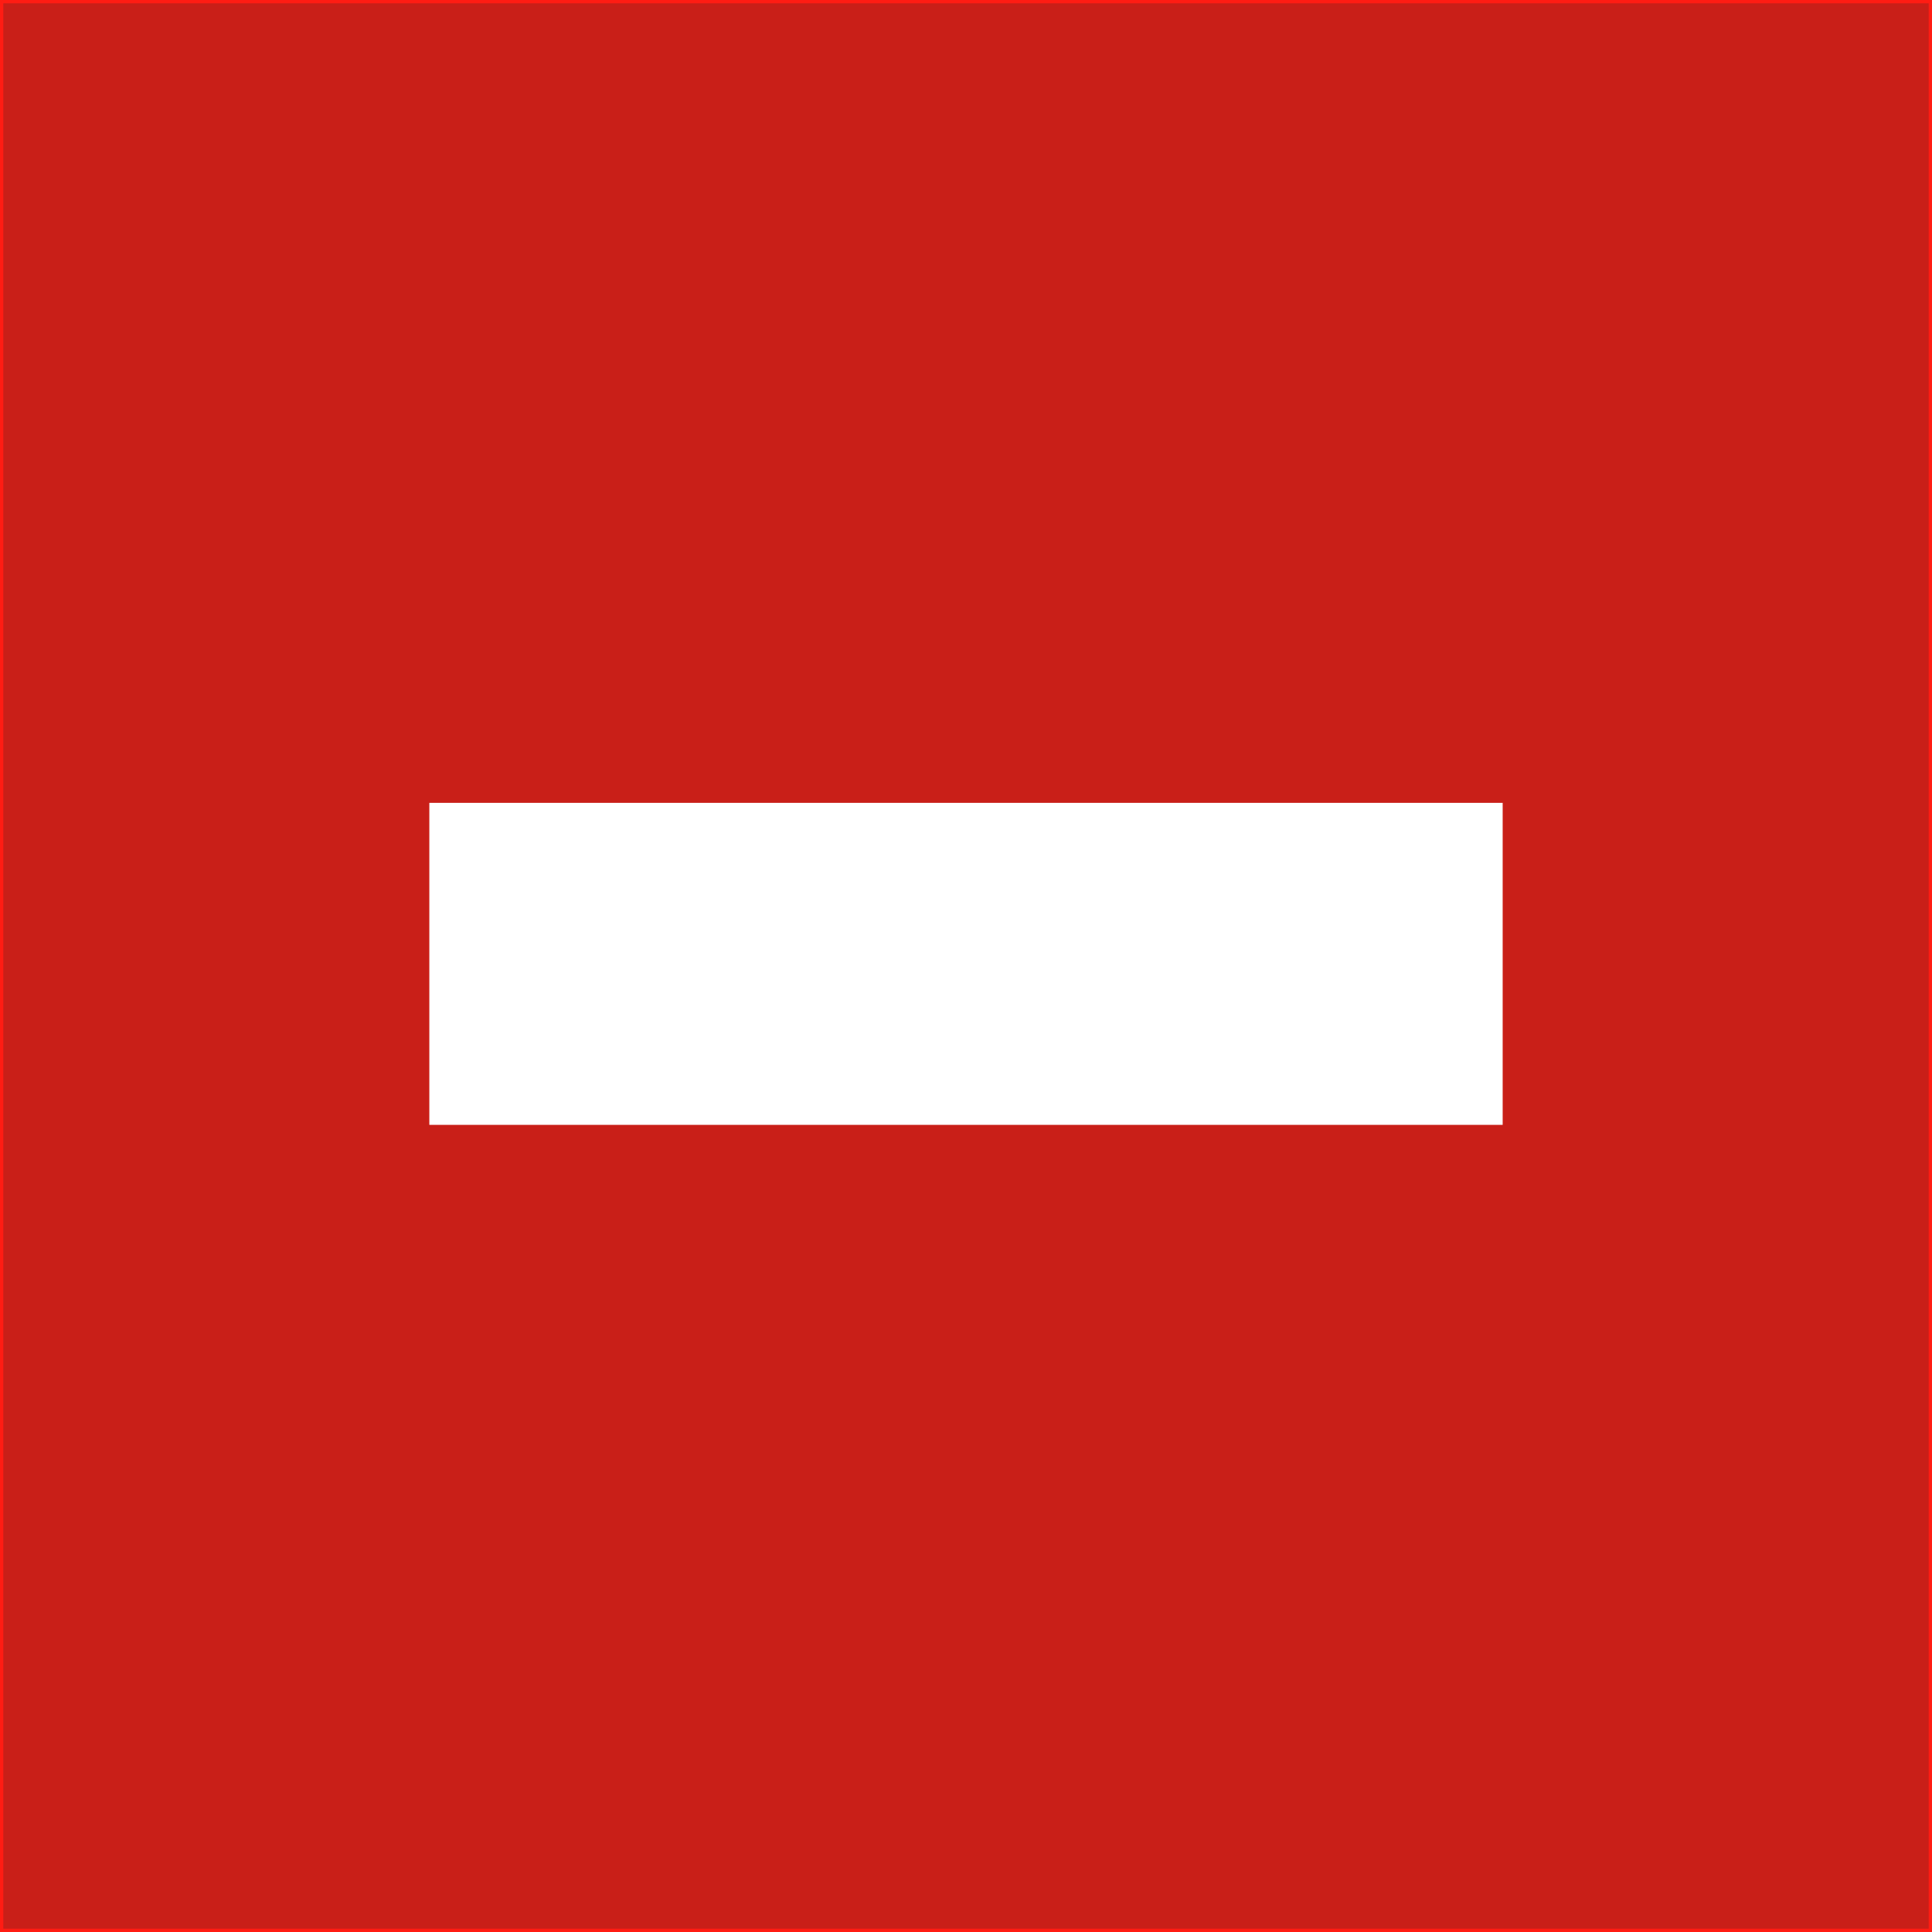
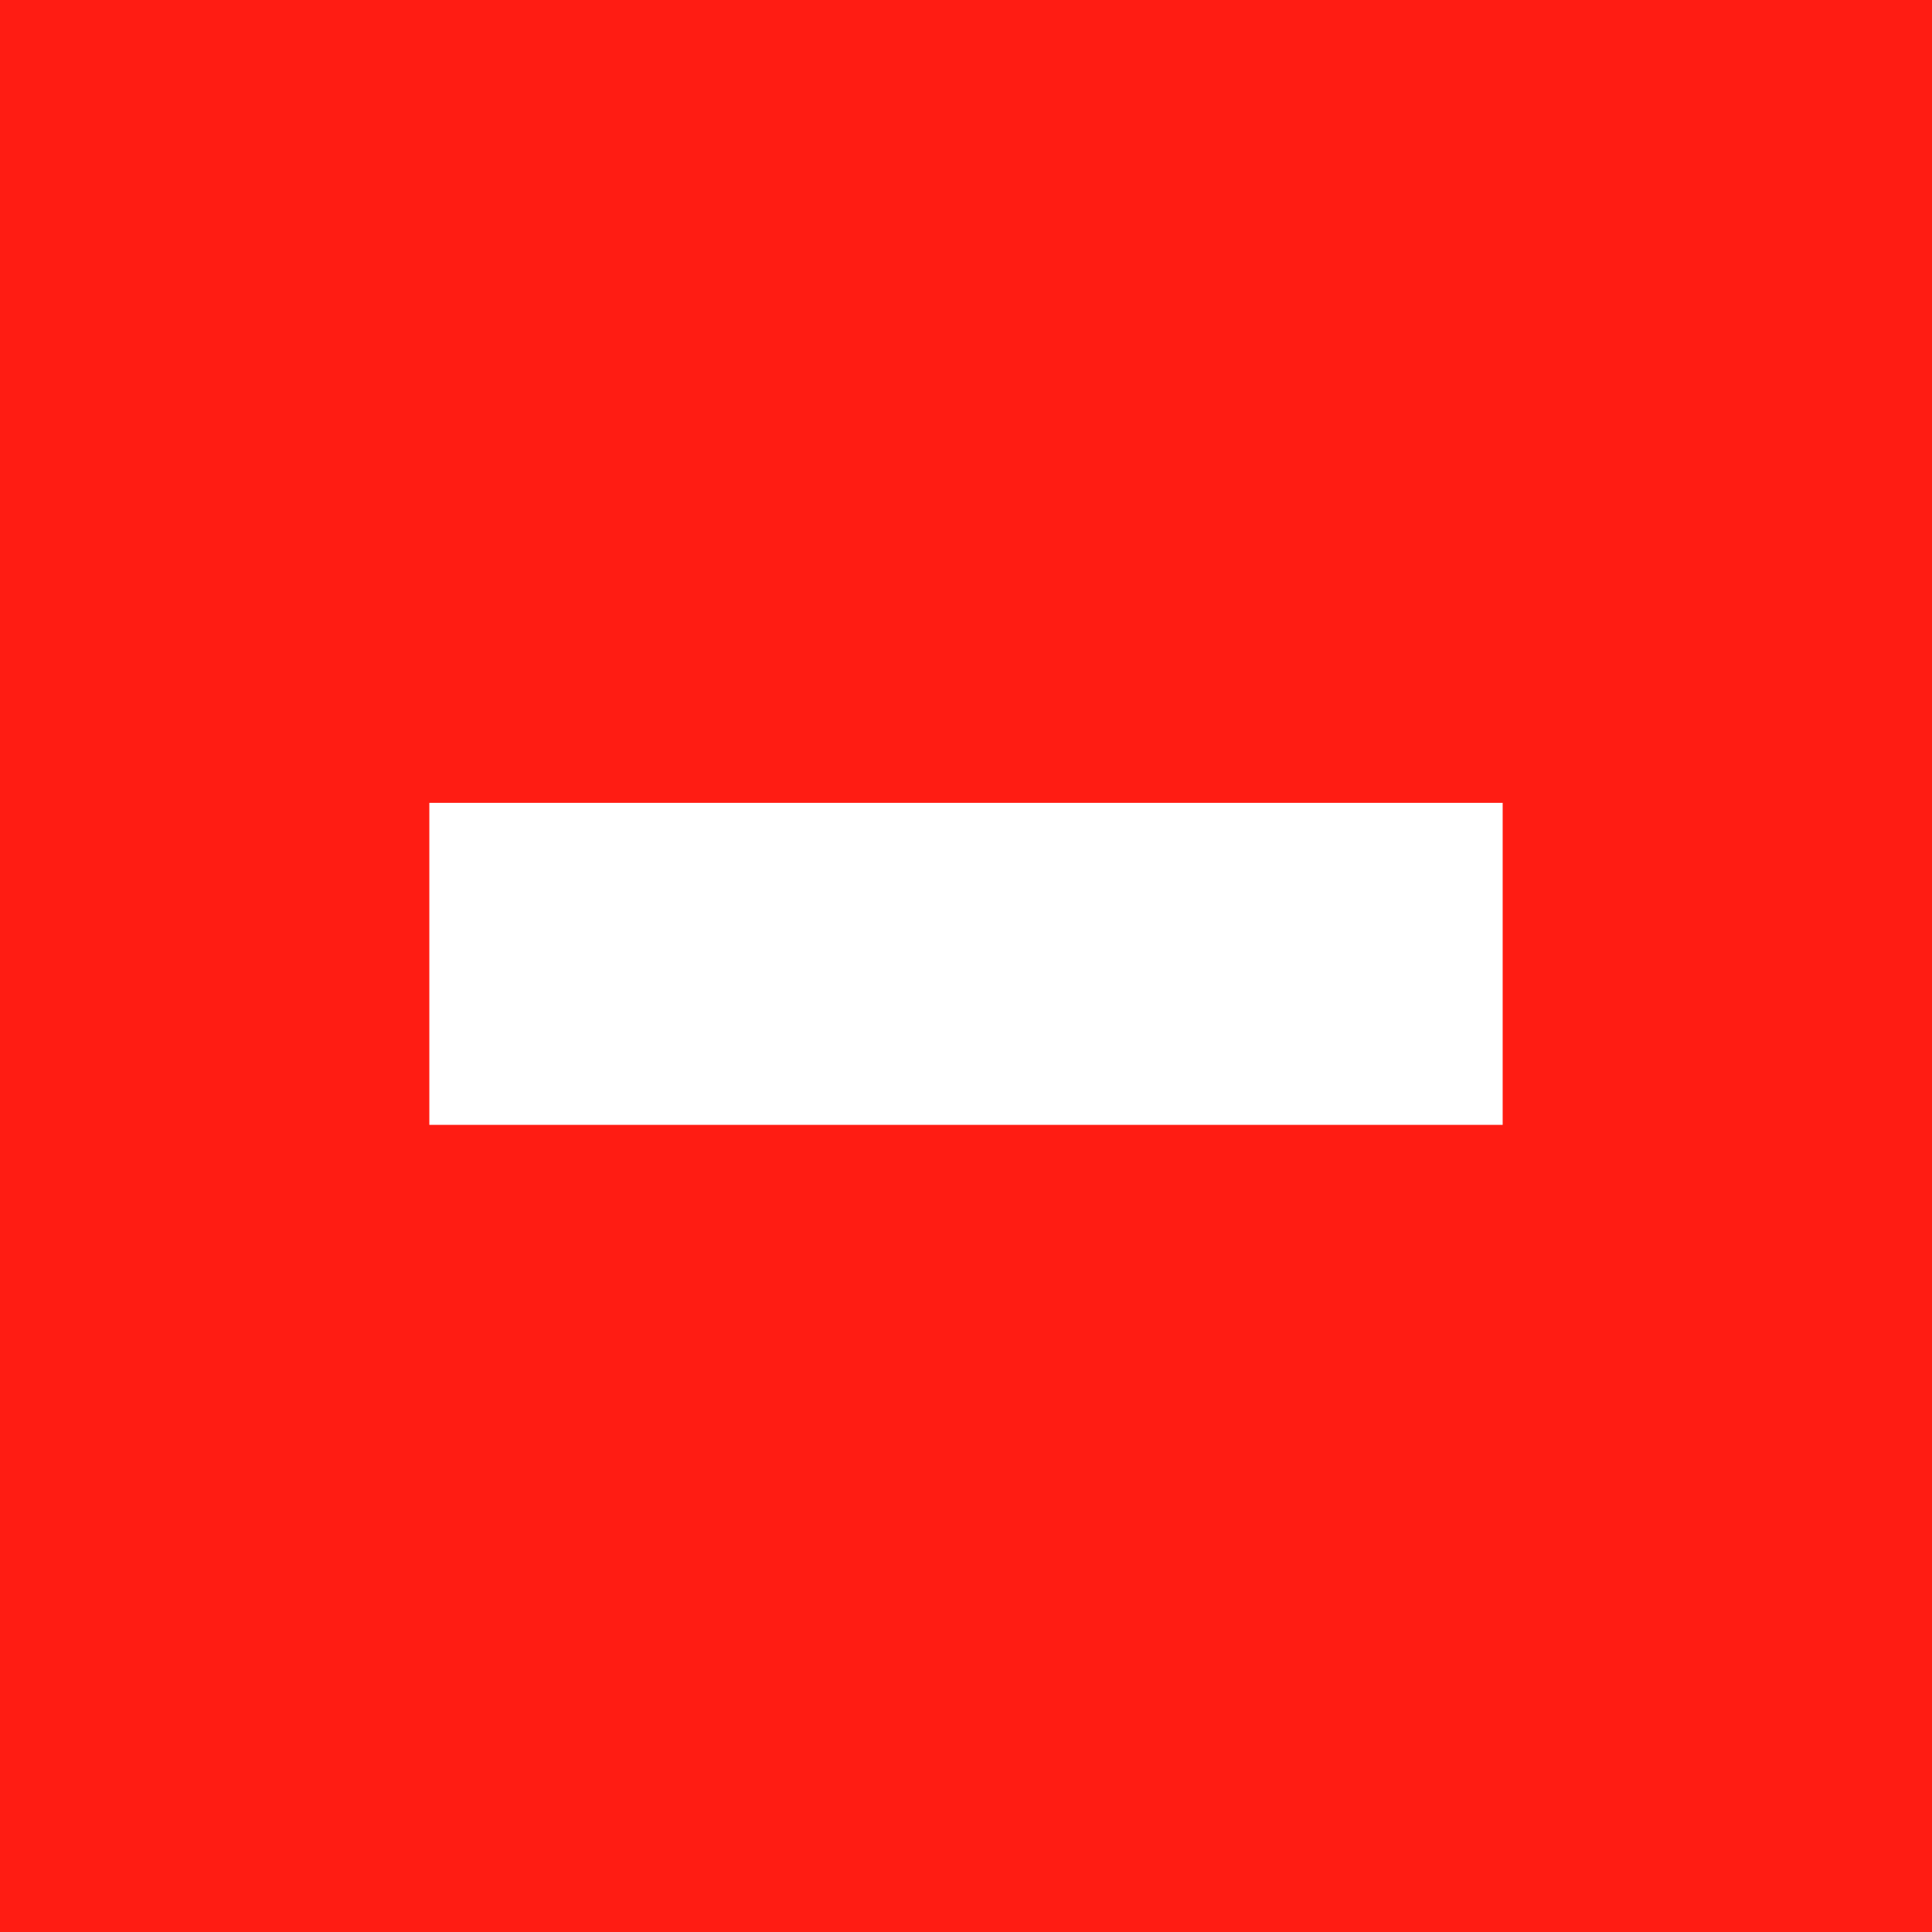
<svg xmlns="http://www.w3.org/2000/svg" width="450mm" height="450mm" viewBox="0 0 450 450" version="1.1" id="svg5">
  <defs id="defs2" />
  <g id="layer1">
-     <rect style="fill:#c91f18;fill-opacity:1;stroke:#ff1c13;stroke-width:0.768;stroke-opacity:1" id="rect880" width="449.232" height="449.232" x="0.384" y="0.384" />
+     <rect style="fill:#ff1c13;fill-opacity:1;stroke:#ff1c13;stroke-width:0.768;stroke-opacity:1" id="rect880" width="449.232" height="449.232" x="0.384" y="0.384" />
    <rect style="fill:#ffffff;fill-opacity:1;stroke:#ffffff;stroke-width:2.068;stroke-opacity:1" id="rect3802" width="247.932" height="72.932" x="101.034" y="188.034" />
  </g>
</svg>
